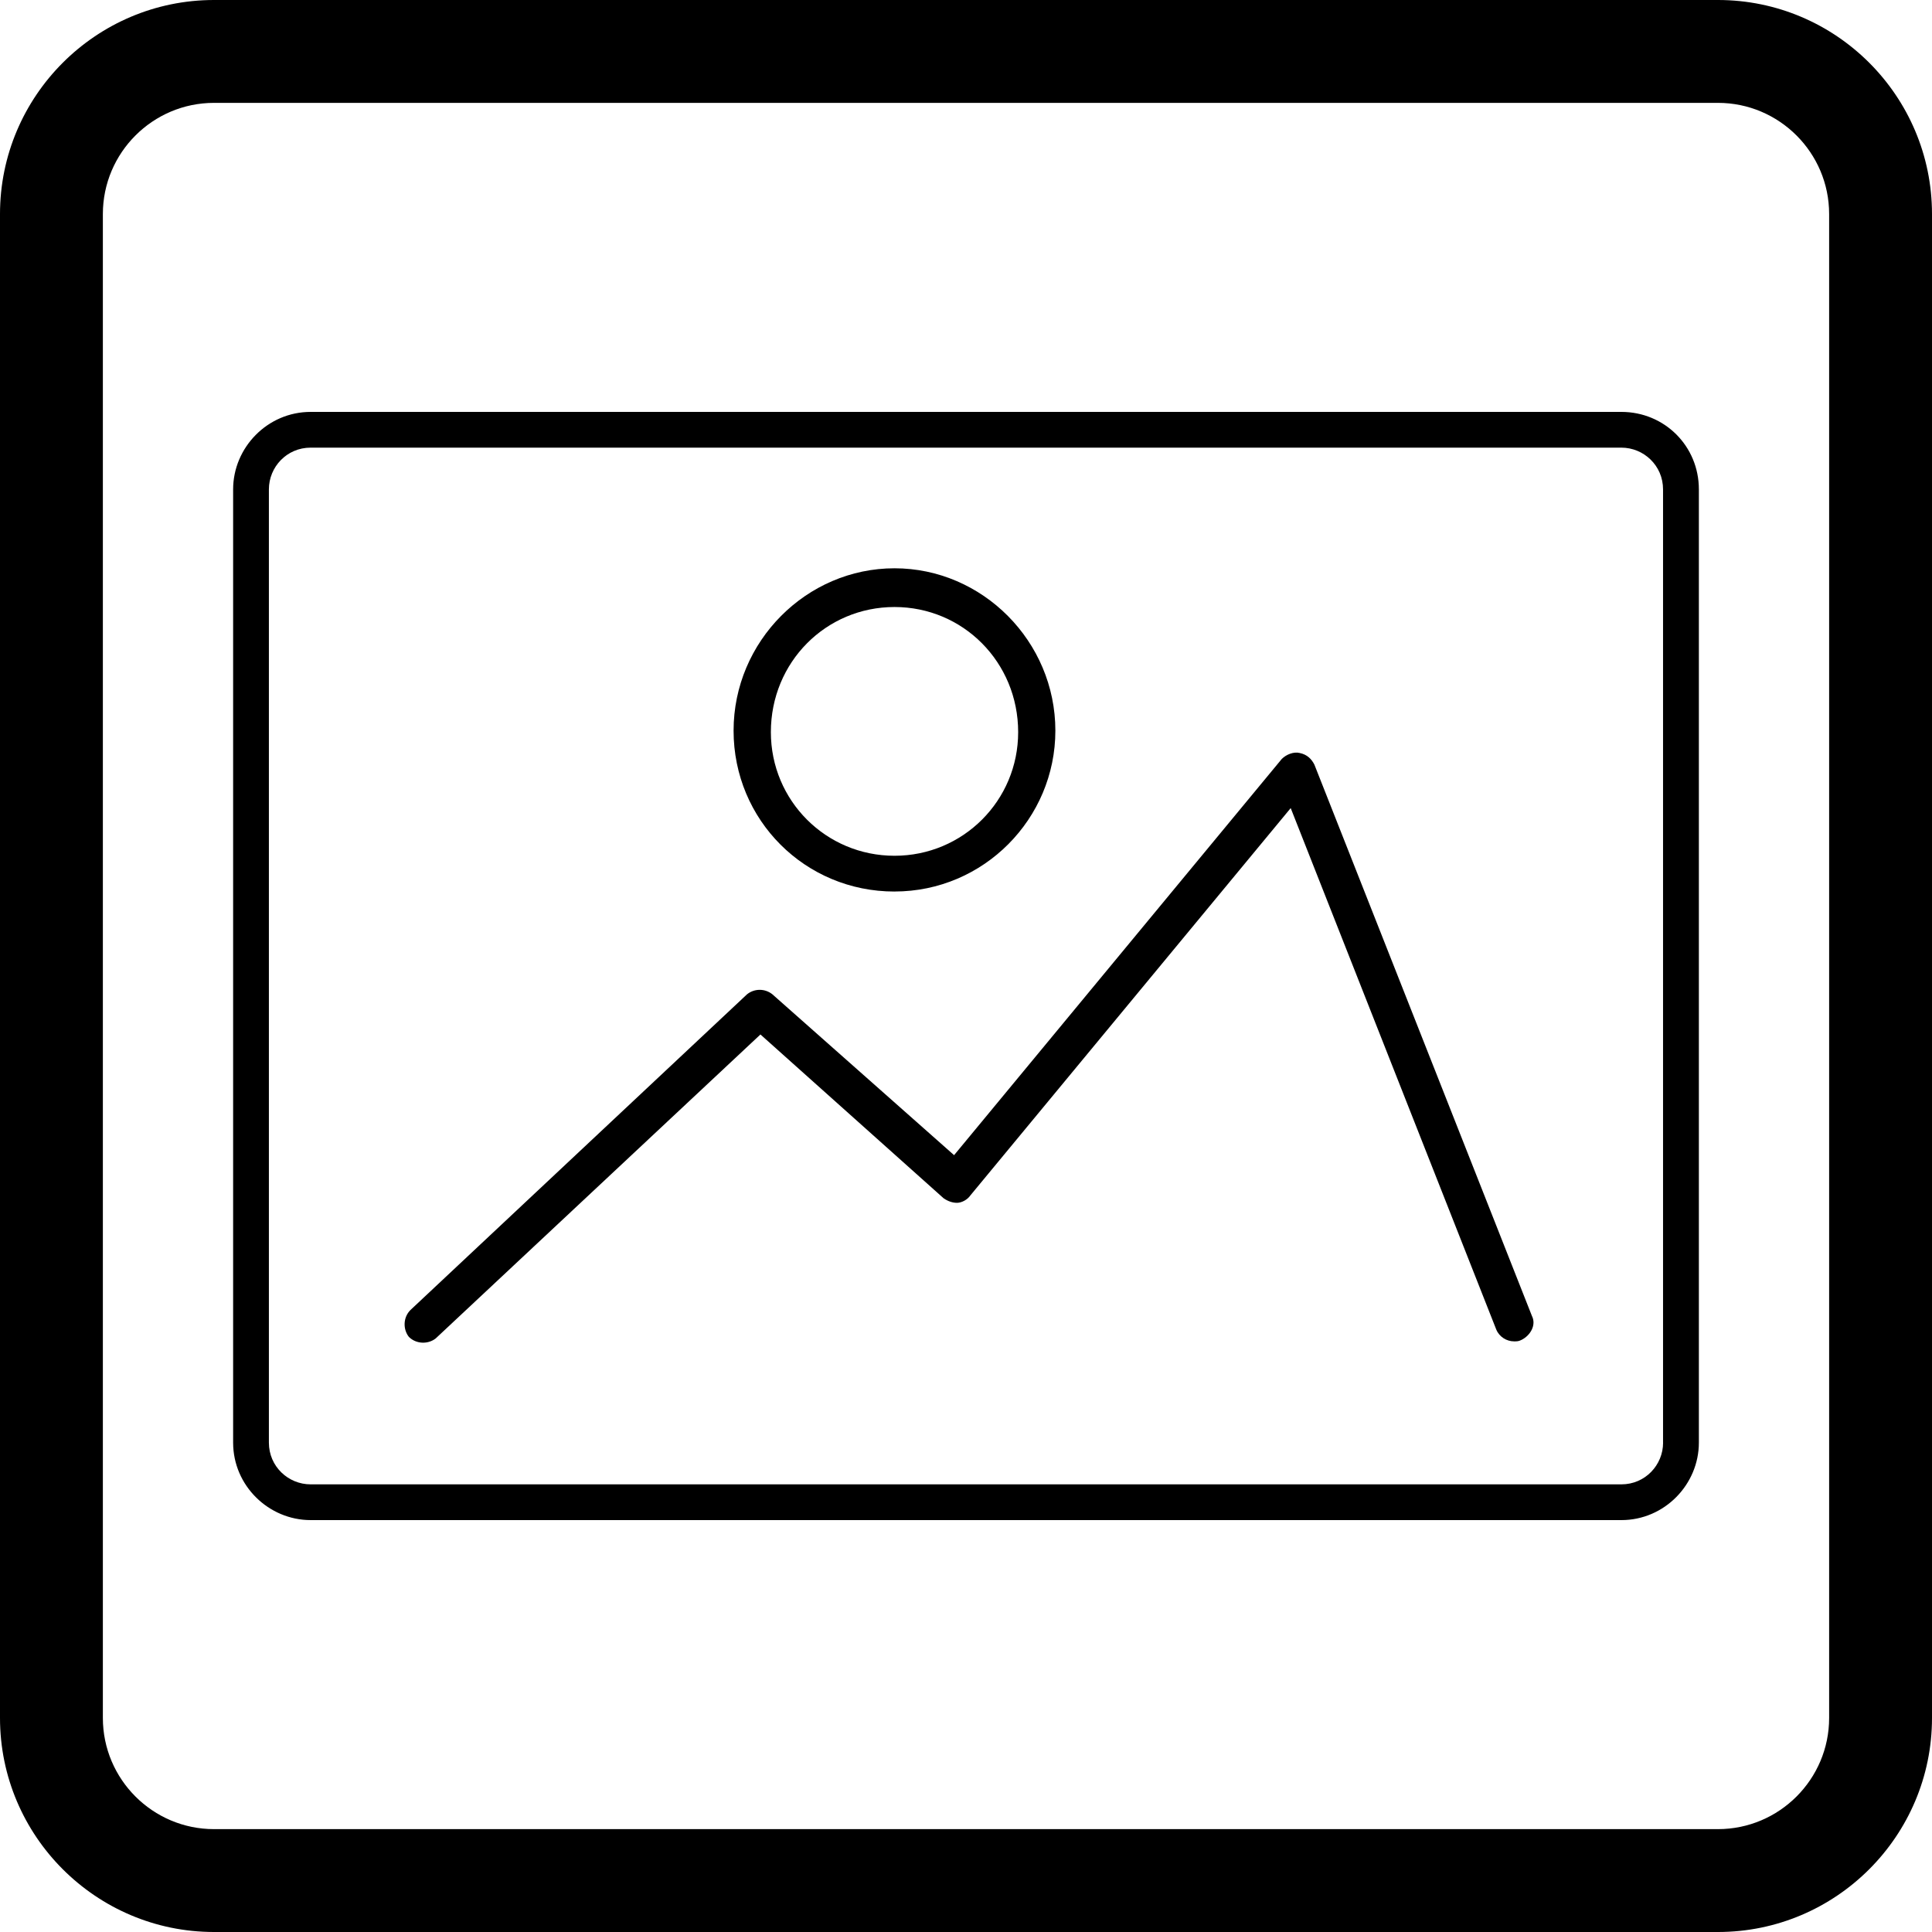
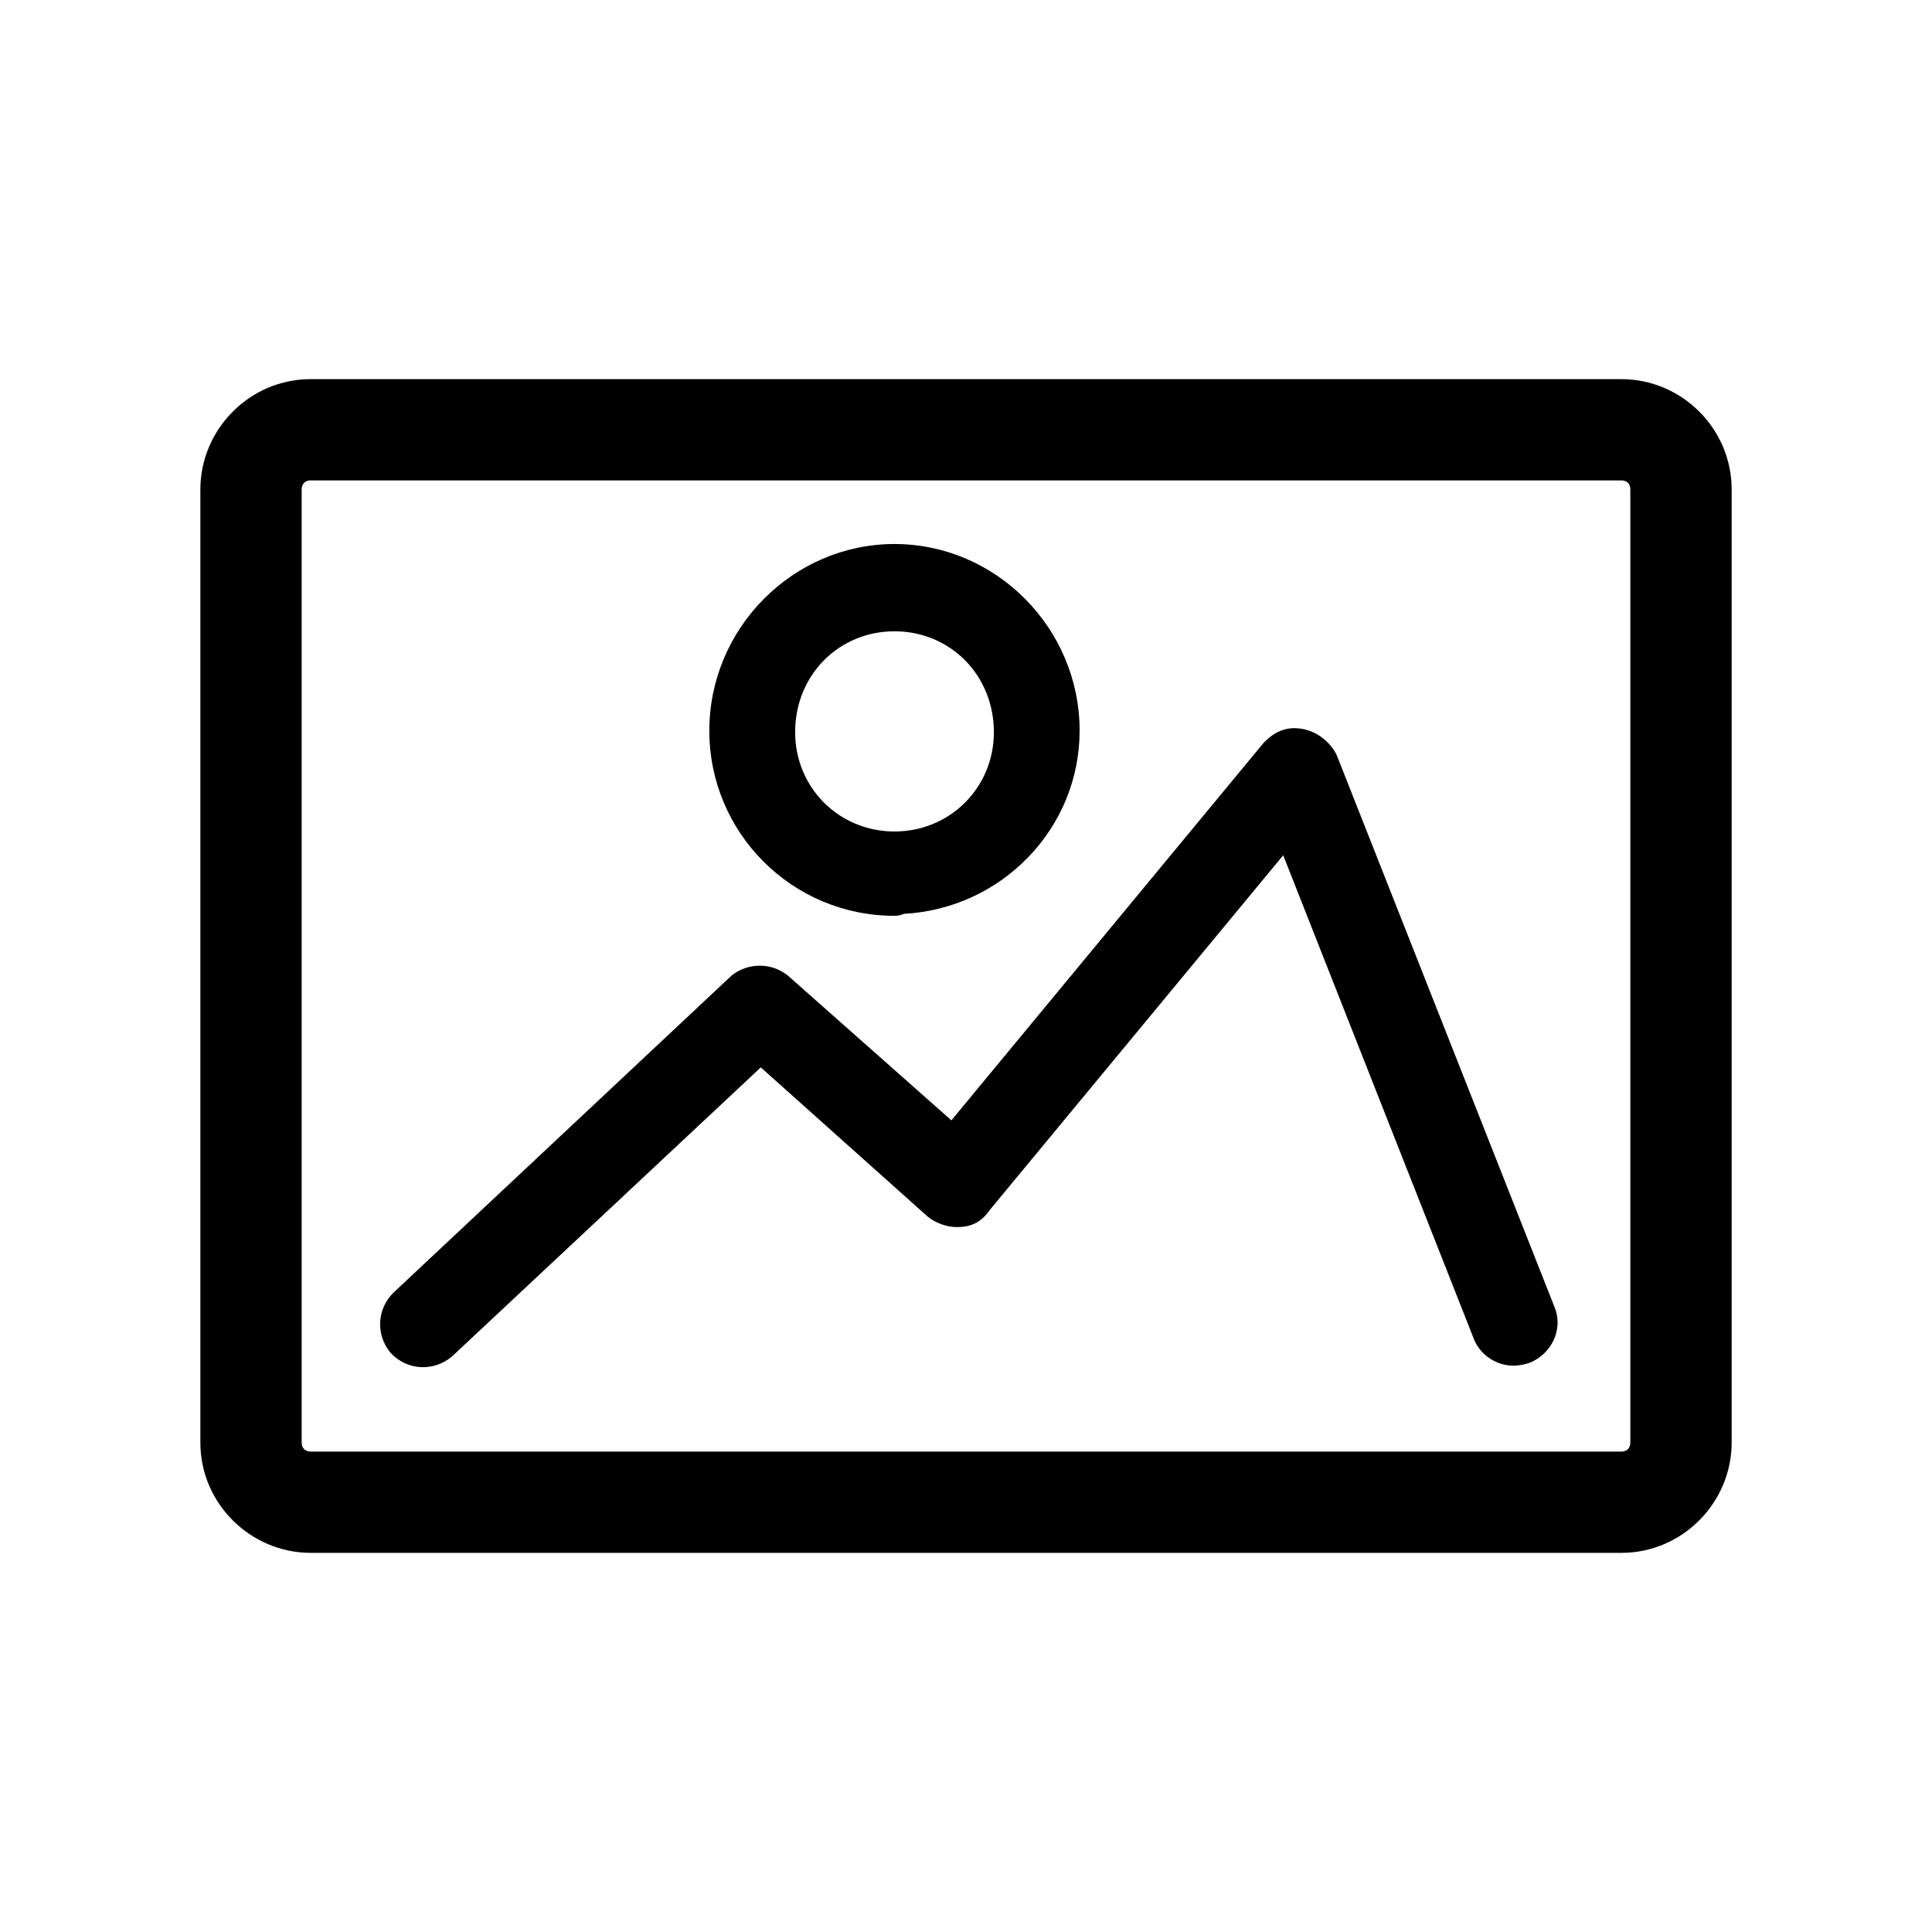
- <svg xmlns="http://www.w3.org/2000/svg" viewBox="0 0 90 90">
-   <path d="M80.03 0H9.97C4.473 0 0 4.473 0 9.97v70.06C0 85.527 4.473 90 9.97 90h70.06c5.497 0 9.97-4.473 9.97-9.97V9.97C90 4.473 85.527 0 80.03 0zm5.178 80.03c0 2.854-2.323 5.178-5.18 5.178H9.97c-2.854 0-5.178-2.323-5.178-5.178V9.97c0-2.854 2.323-5.178 5.178-5.178h70.06c2.853 0 5.178 2.323 5.178 5.178v70.06z" />
-   <path d="M75.53 19.188H14.47c-2.013 0-3.61 1.665-3.61 3.608v44.408c0 2.012 1.666 3.608 3.61 3.608h61.06c2.013 0 3.61-1.665 3.61-3.608V22.796c0-2.012-1.597-3.608-3.61-3.608zm1.943 48.016c0 1.04-.832 1.943-1.942 1.943H14.47c-1.042 0-1.944-.833-1.944-1.943V22.796c0-1.04.833-1.943 1.943-1.943h61.06c1.04 0 1.942.833 1.942 1.943v44.408z" />
-   <path d="M61.237 35.633c-.14-.278-.347-.486-.694-.556-.278-.07-.625.07-.833.278L44.445 53.812l-8.465-7.494c-.347-.277-.833-.277-1.18 0l-15.682 14.71c-.347.347-.347.903-.07 1.25.348.346.903.346 1.25.07L35.424 48.19l8.535 7.632c.206.14.414.21.623.21.208 0 .485-.14.624-.348l14.92-18.04L69.7 61.93c.14.348.486.556.833.556.138 0 .208 0 .347-.07.416-.208.694-.694.485-1.11l-10.13-25.673zM41.67 41.53c4.163 0 7.493-3.4 7.493-7.493 0-4.164-3.4-7.564-7.494-7.564-4.096 0-7.496 3.4-7.496 7.564 0 4.163 3.33 7.494 7.494 7.494zm0-13.253c3.19 0 5.76 2.568 5.76 5.83 0 3.19-2.57 5.758-5.76 5.758-3.193 0-5.76-2.567-5.76-5.76 0-3.26 2.567-5.828 5.76-5.828z" />
+ <svg xmlns="http://www.w3.org/2000/svg" viewBox="0 0 90 90" id="svg2" version="1.1">
+   <defs id="defs12" />
+   <path style="stroke-width:0.1;stroke-miterlimit:4;stroke-dasharray:none" id="path4142" d="m 14.471,17.662 c -2.855,0 -5.137,2.355 -5.137,5.135 l 0,44.406 c 0,2.855 2.357,5.135 5.137,5.135 l 61.059,0 c 2.855,0 5.137,-2.355 5.137,-5.135 l 0,-44.406 c 0,-2.82 -2.317,-5.135 -5.137,-5.135 l -61.059,0 z m -0,4.717 61.06,0 c 0.225,0 0.416,0.134 0.416,0.418 l 0,44.406 a 1.526,1.526 0 0 0 0,0 c -0,0.226 -0.133,0.416 -0.414,0.416 l -61.06,0 c -0.229,0 -0.42,-0.136 -0.42,-0.418 l 0,-44.406 c 0,-0.225 0.135,-0.418 0.418,-0.418 z" />
+   <path id="path4144" d="m 41.67,25.342 c -4.722,0 -8.627,3.916 -8.627,8.695 0,4.766 3.858,8.625 8.625,8.625 a 1.131,1.131 0 0 0 0.447,-0.092 c 4.558,-0.247 8.178,-3.983 8.178,-8.533 0,-4.779 -3.903,-8.695 -8.623,-8.695 z m 0,4.066 c 2.583,0 4.629,2.031 4.629,4.699 0,2.583 -2.046,4.627 -4.629,4.627 -2.587,0 -4.629,-2.042 -4.629,-4.629 0,-2.666 2.042,-4.697 4.629,-4.697 z m 19.117,4.572 c -0.824,-0.194 -1.411,0.112 -1.875,0.576 a 1.131,1.131 0 0 0 -0.072,0.078 L 44.32,52.19 36.73,45.471 a 1.131,1.131 0 0 0 -0.045,-0.037 c -0.749,-0.598 -1.841,-0.598 -2.59,0 a 1.131,1.131 0 0 0 -0.068,0.061 l -15.684,14.709 a 1.131,1.131 0 0 0 -0.025,0.025 c -0.775,0.775 -0.797,1.948 -0.154,2.754 a 1.131,1.131 0 0 0 0.088,0.098 c 0.774,0.77 1.943,0.794 2.75,0.152 a 1.131,1.131 0 0 0 0.07,-0.059 l 14.369,-13.451 7.764,6.943 a 1.131,1.131 0 0 0 0.119,0.092 c 0.356,0.242 0.8,0.404 1.258,0.404 0.714,0 1.169,-0.261 1.562,-0.85 l -0.068,0.092 13.701,-16.562 8.869,22.502 a 1.131,1.131 0 0 0 0,0.01 c 0.323,0.803 1.083,1.266 1.883,1.266 0.14,0 0.58,-0.053 0.856,-0.191 0.432,-0.216 0.775,-0.55 0.99,-1 0.215,-0.451 0.27,-1.082 -0,-1.627 l 0.043,0.092 -10.131,-25.674 a 1.131,1.131 0 0 0 -0.043,-0.094 c -0.234,-0.463 -0.778,-0.995 -1.457,-1.143 z" />
</svg>
